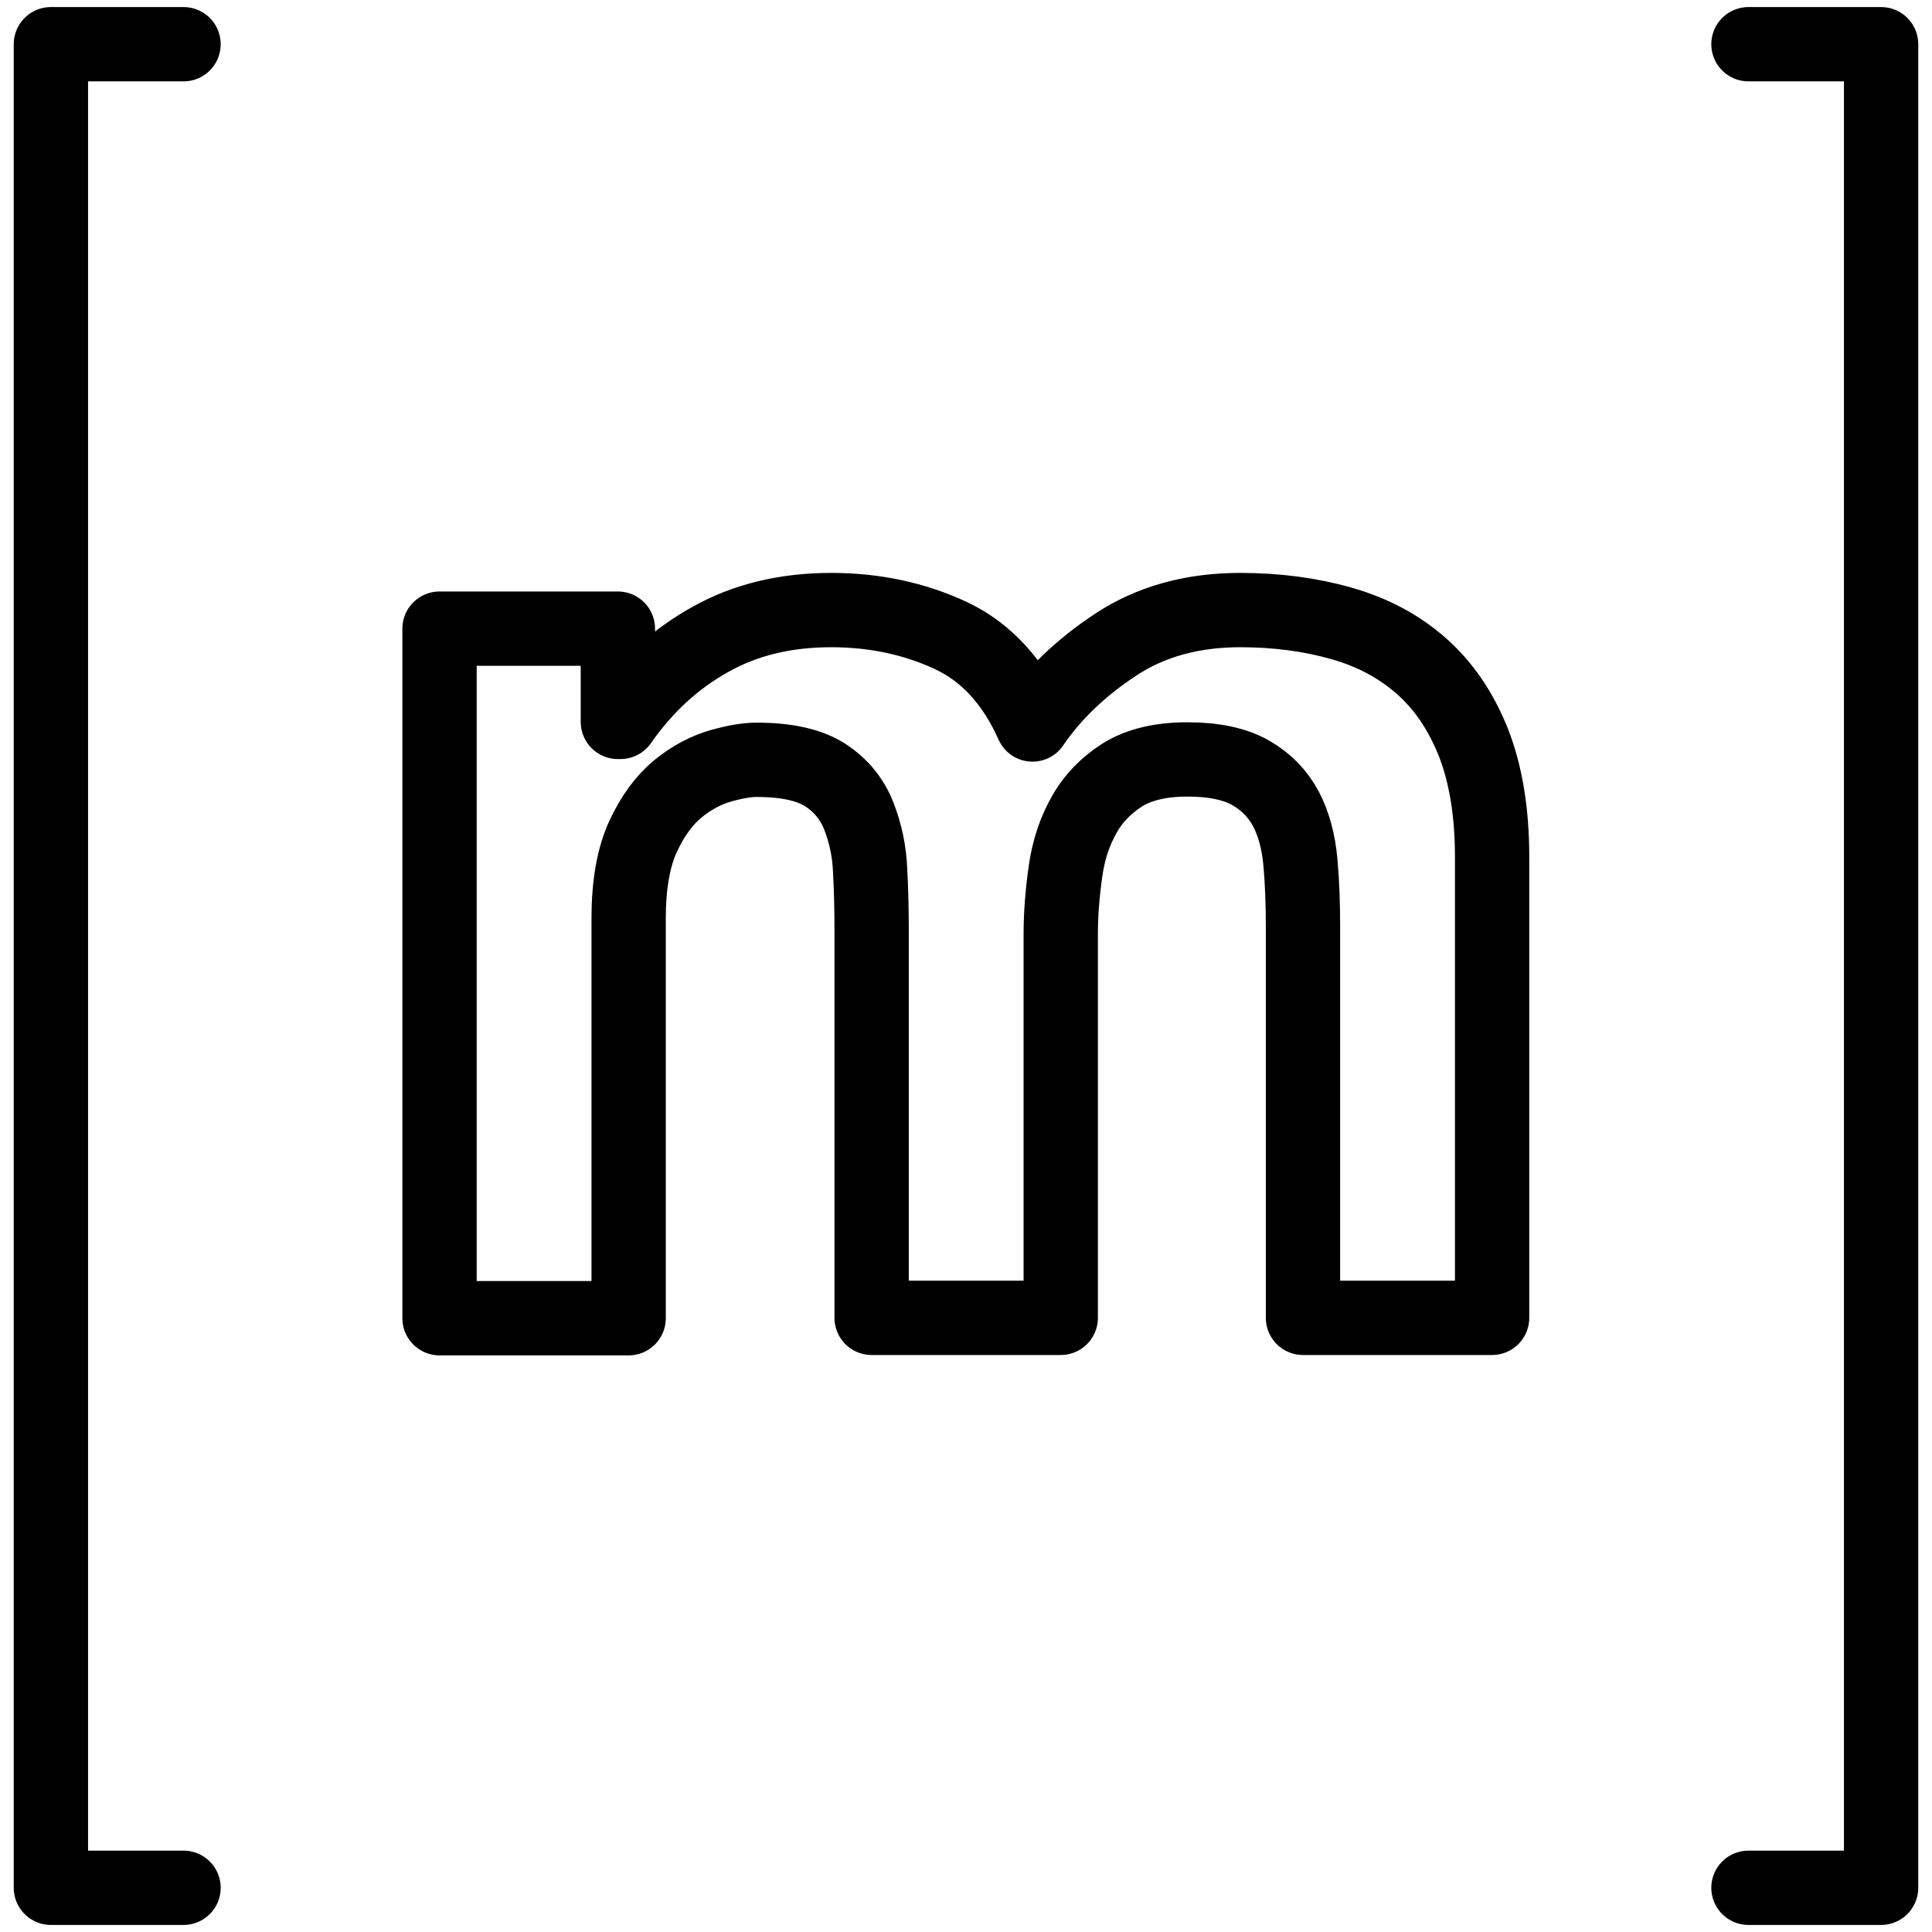
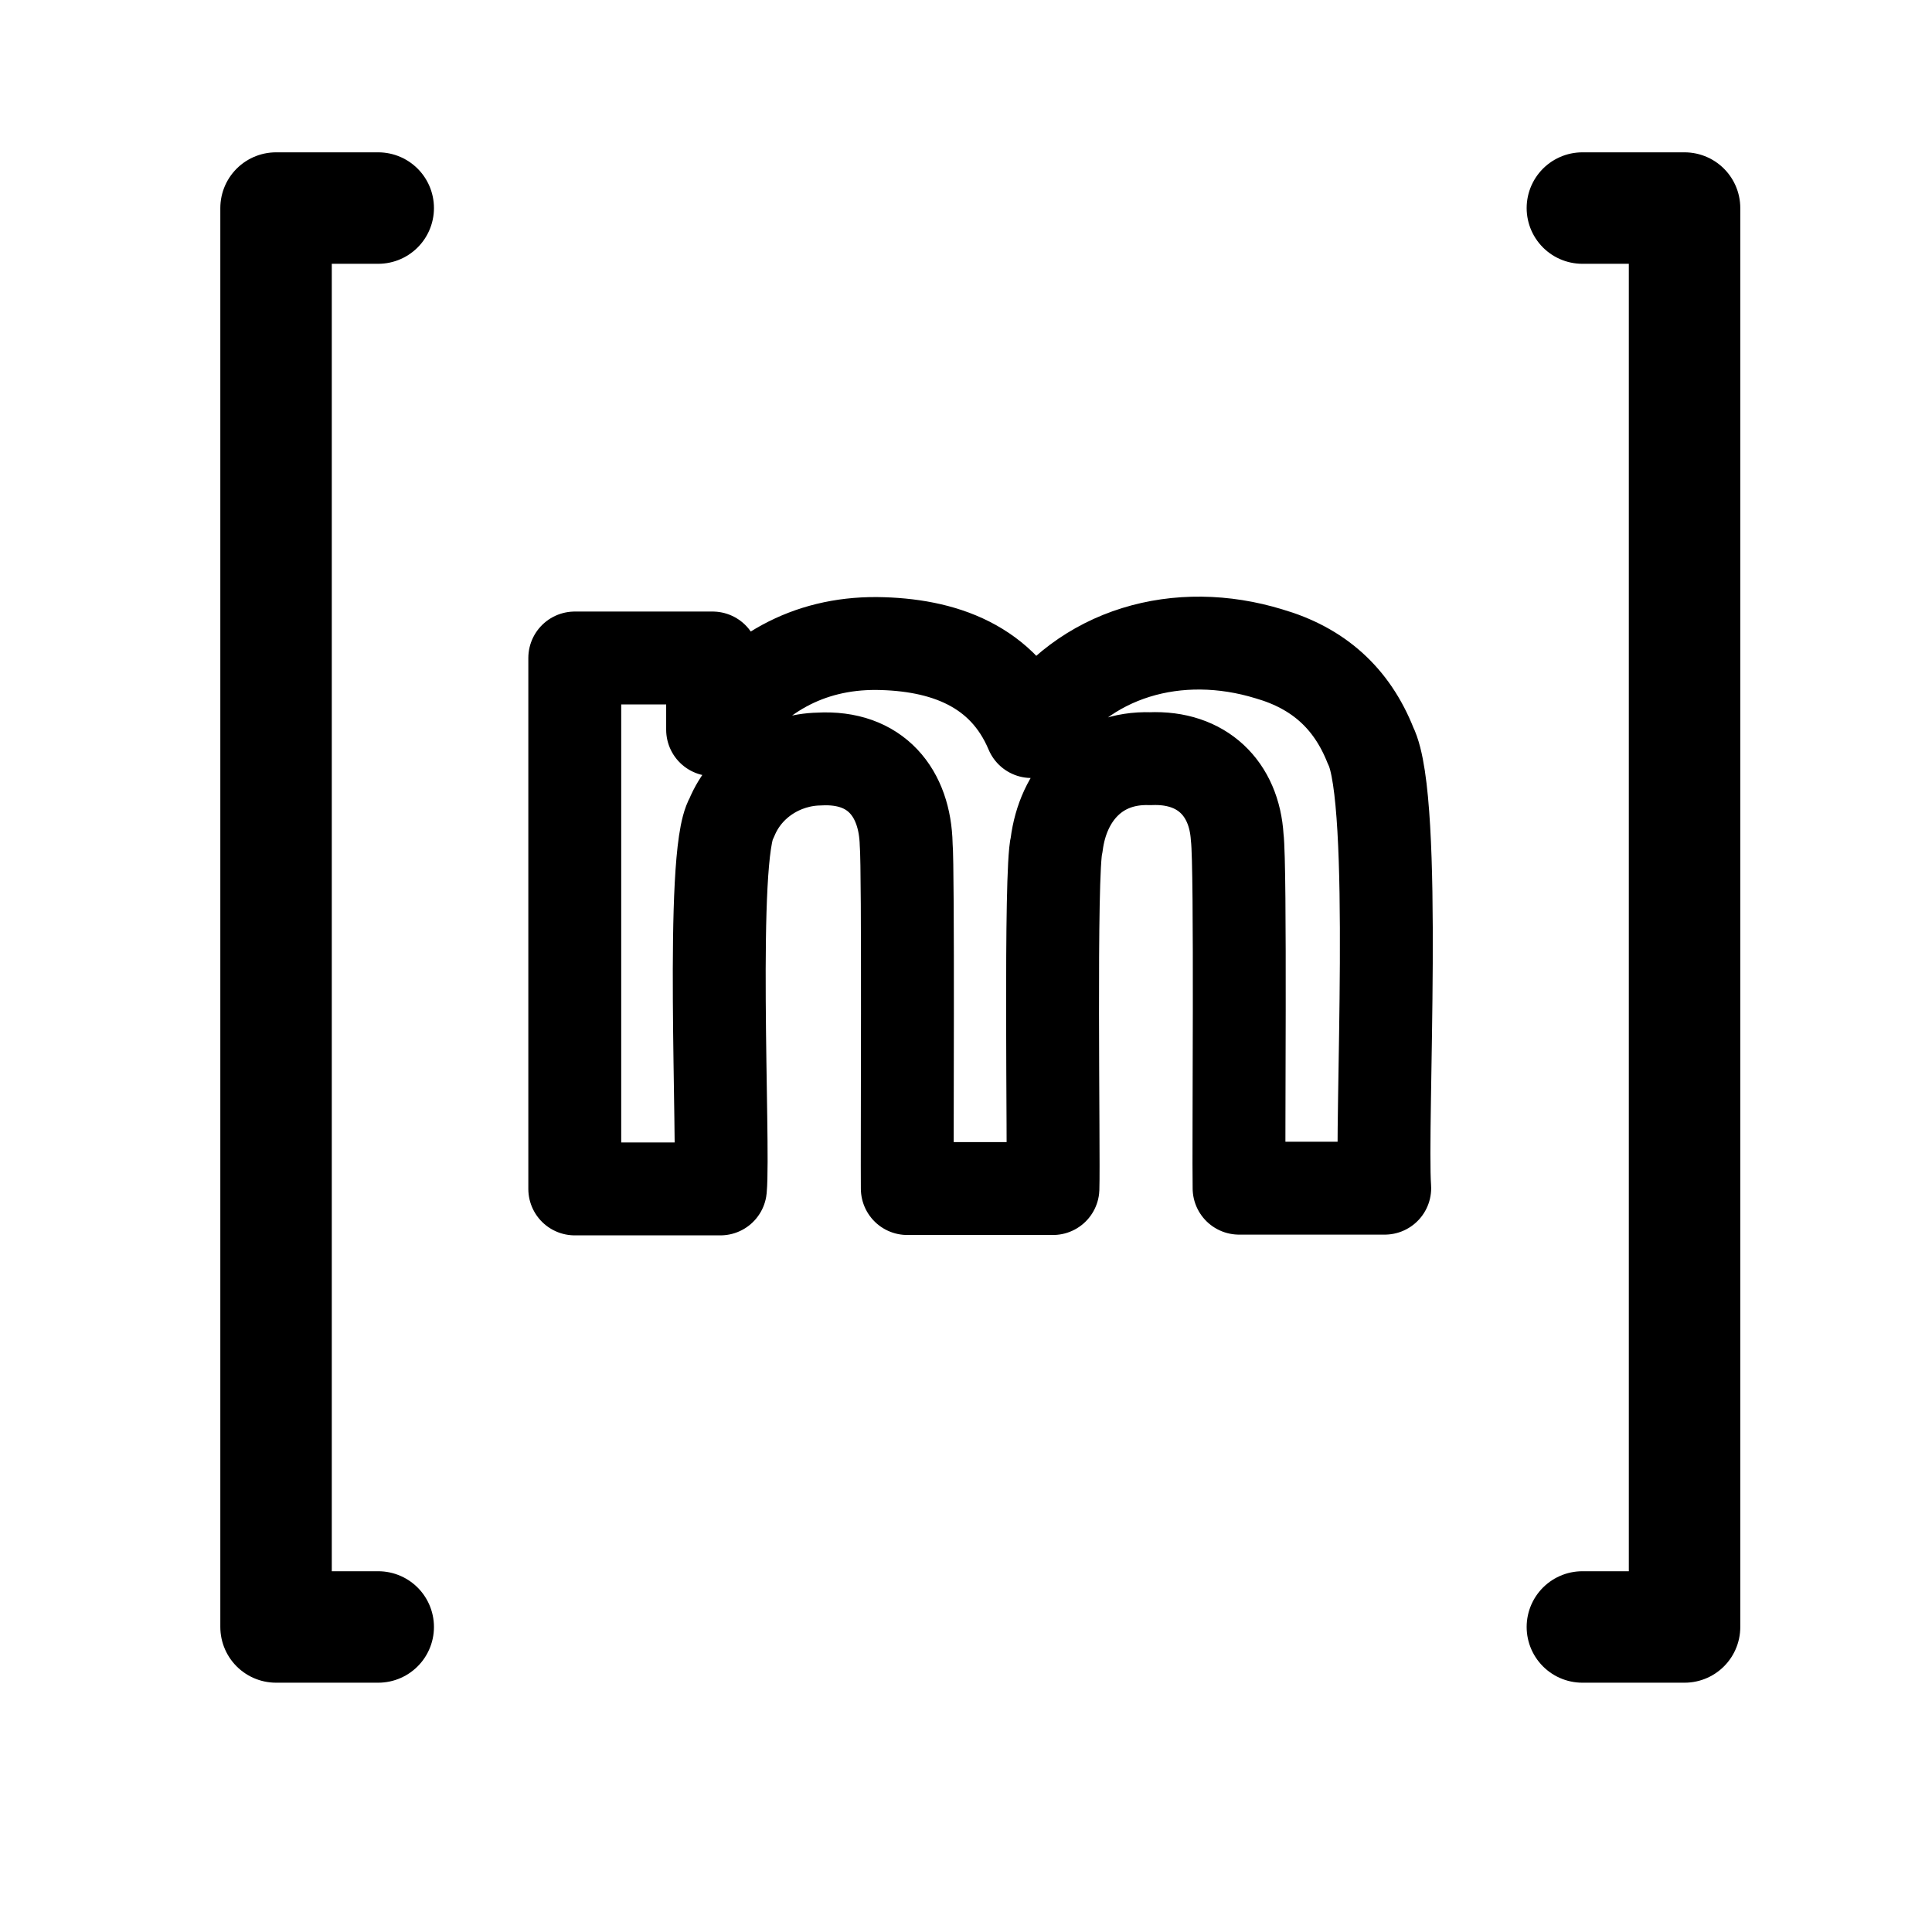
- <svg xmlns="http://www.w3.org/2000/svg" version="1.1" id="Layer_1" x="0px" y="0px" viewBox="0 0 520 520" style="enable-background:new 0 0 520 520;" stroke="currentColor" fill="none" stroke-linecap="round" stroke-linejoin="round" xml:space="preserve">
+ <svg xmlns="http://www.w3.org/2000/svg" version="1.1" id="Layer_1" x="0px" y="0px" viewBox="0 0 520 520" style="enable-background:new 0 0 520 520;" stroke="currentColor" xml:space="preserve">
  <style type="text/css">
- 	.st0{stroke-width:20;}
+ 	.st0{fill:none;stroke-width:30;stroke-linecap:round;stroke-linejoin:round;}
+ 	.st1{fill:none;stroke-width:25;stroke-linecap:round;stroke-linejoin:round;}
</style>
-   <path class="st0" d="M49.4,11.9H13.7v496.2h35.7" />
-   <path class="st0" d="M166.3,169.2v25.1h0.7c6.7-9.6,14.8-17,24.2-22.2c9.4-5.3,20.3-7.9,32.5-7.9c11.7,0,22.4,2.3,32.1,6.8  c9.7,4.5,17,12.6,22.1,24c5.5-8.1,13-15.3,22.4-21.5s20.6-9.3,33.5-9.3c9.8,0,18.9,1.2,27.3,3.6c8.4,2.4,15.5,6.2,21.5,11.5  s10.6,12.1,14,20.6c3.3,8.5,5,18.7,5,30.7v124.1h-50.9V249.6c0-6.2-0.2-12.1-0.7-17.6s-1.8-10.3-3.9-14.3c-2.2-4.1-5.3-7.3-9.5-9.7  s-9.9-3.6-17-3.6c-7.2,0-13,1.4-17.4,4.1c-4.4,2.8-7.9,6.3-10.4,10.8c-2.5,4.4-4.2,9.4-5,15.1c-0.8,5.6-1.3,11.3-1.3,17v103.3h-50.9  v-104c0-5.5-0.1-10.9-0.4-16.3c-0.2-5.4-1.3-10.3-3.1-14.9c-1.8-4.5-4.8-8.2-9-10.9s-10.3-4.1-18.5-4.1c-2.4,0-5.6,0.5-9.5,1.6  s-7.8,3.1-11.5,6.1s-6.9,7.3-9.5,12.9c-2.6,5.6-3.9,13-3.9,22.1v107.6h-50.9V169.2H166.3z" />
-   <path class="st0" d="M470.6,508.1h35.7V11.9h-35.7" />
+   <path class="st0" d="M101.8,56H74.3v381.9h27.5" />
+   <path class="st1" d="M191.8,177.1v19.3h0.5c10.5-14.9,25.1-23.3,43.6-23.2c17.9,0.2,34.2,5.9,41.7,23.7c14-21.4,39.6-28.4,64-20.9  c13.1,3.8,22.2,11.8,27.3,24.7c7.4,14.6,2.6,101.9,3.8,119.1h-39.2c-0.2-9.8,0.5-86.8-0.5-94.4c-0.8-13.2-9.5-21.8-23.4-21.2  c-14.5-0.5-23.5,9.7-25.2,23.1c-1.9,7-0.7,83.6-1,92.6h-39.2c-0.1-8.8,0.3-86-0.3-92.6c-0.3-13.8-8.1-23.9-23.5-23  c-9.6,0.2-19.4,5.9-23.5,15.9c-5.9,9.7-1.9,87.6-3,99.8h-39.2V177.1H191.8z" />
+   <path class="st0" d="M425.9,437.9h27.5V56h-27.5" />
</svg>
